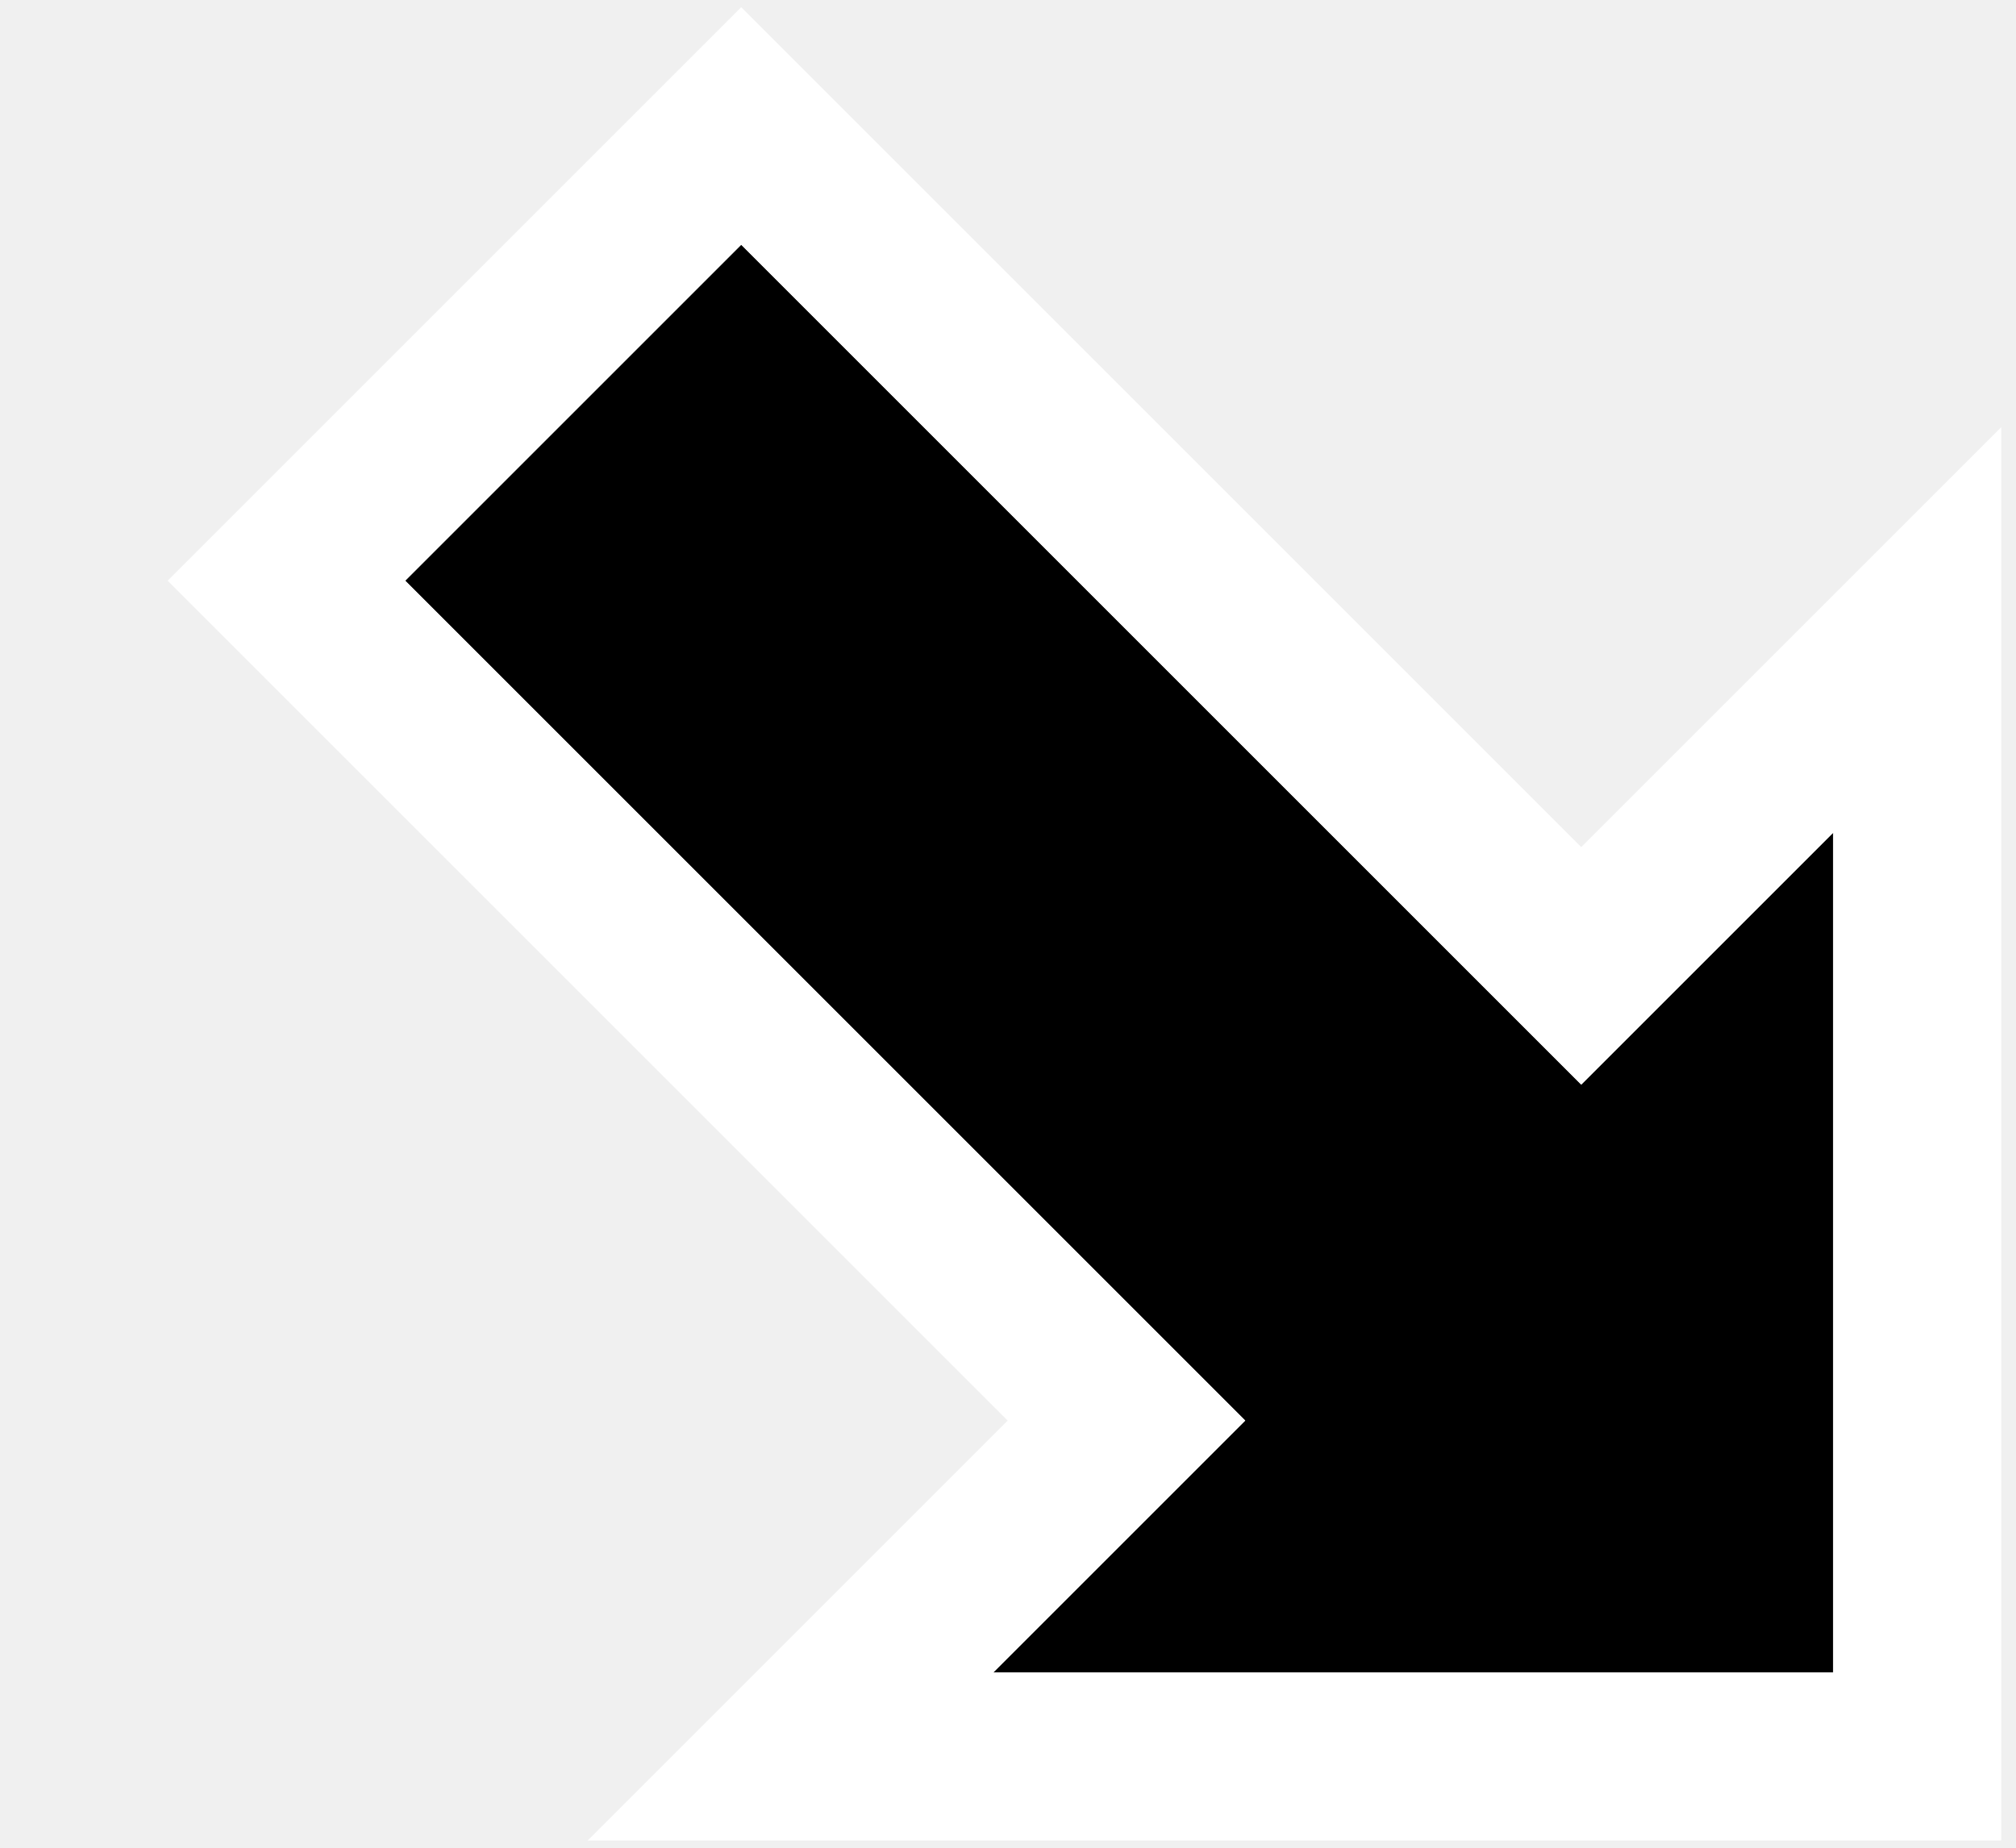
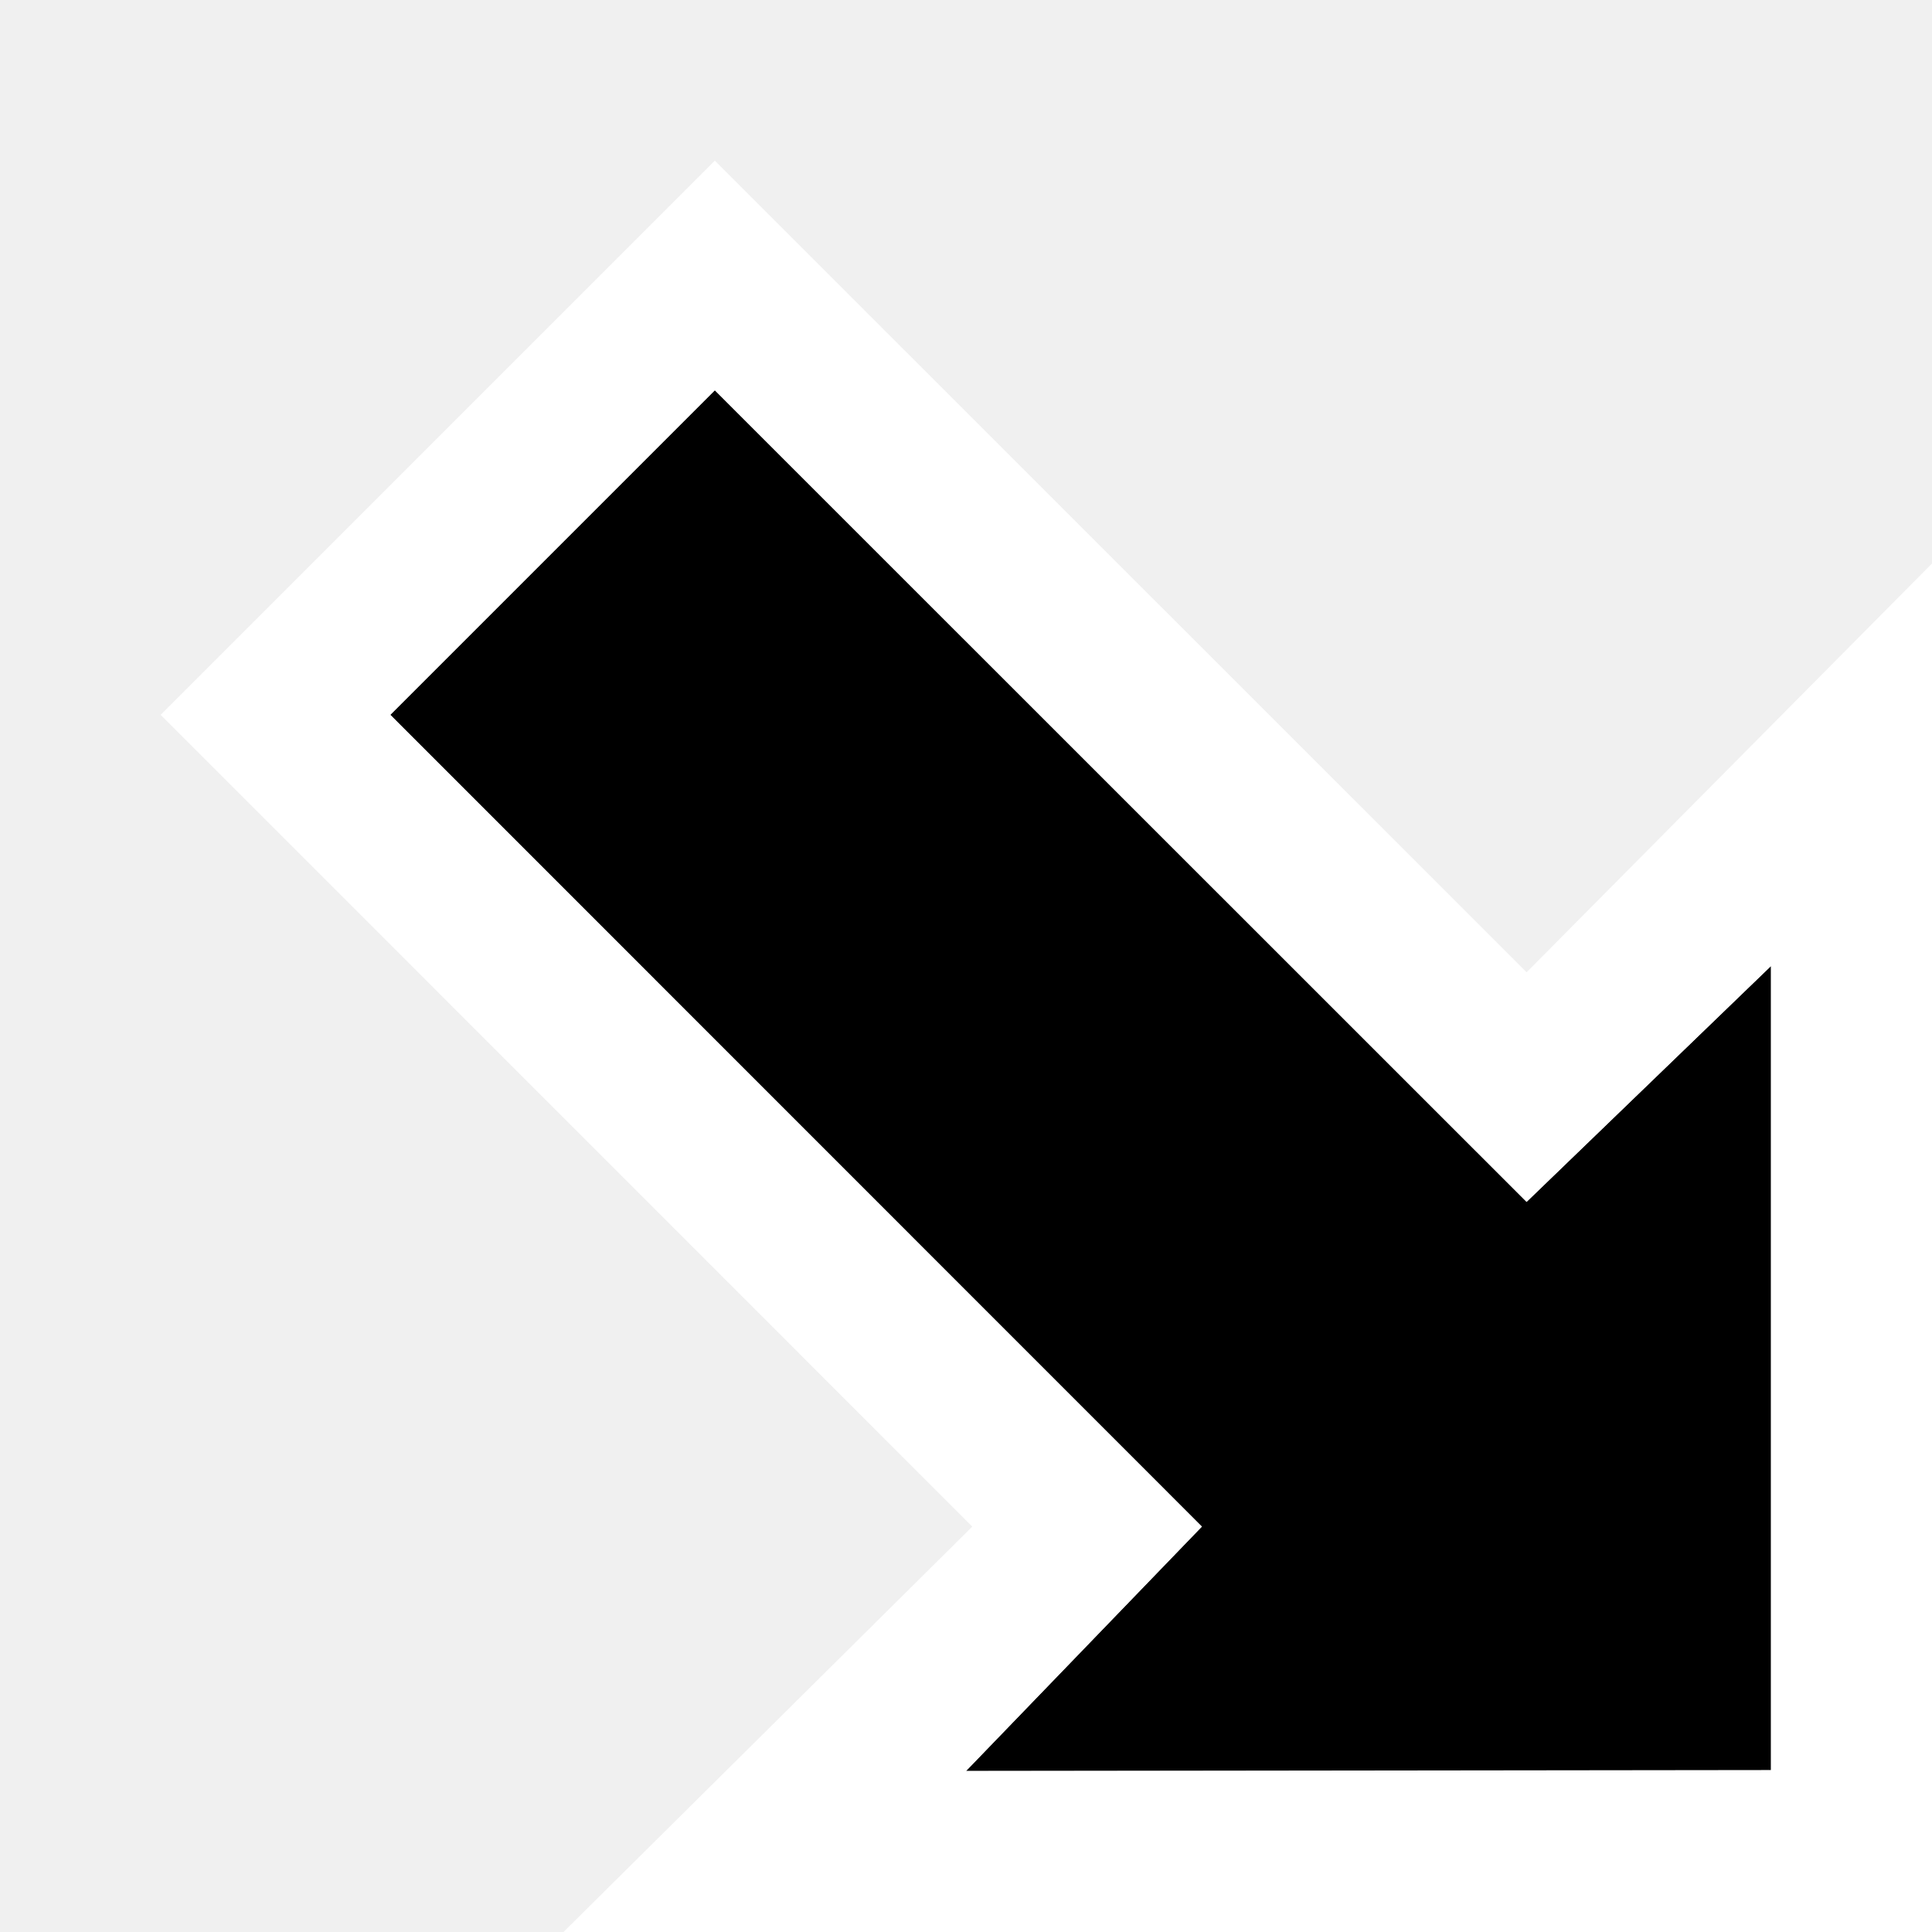
- <svg xmlns="http://www.w3.org/2000/svg" width="12" height="11" viewBox="0 0 12 11" fill="none">
-   <g id="cursor right down">
-     <path id="Union" d="M7.412 8.457L2.412 3.457L4.412 1.457L9.412 6.457L10.912 4.957V9.957H5.912L7.412 8.457Z" fill="black" />
-     <path id="Union (Stroke)" fill-rule="evenodd" clip-rule="evenodd" d="M5.912 9.957L7.412 8.457L2.412 3.457L4.412 1.457L9.412 6.457L10.912 4.957V9.957H5.912ZM9.412 5.043L4.412 0.043L0.998 3.457L5.998 8.457L3.498 10.957H11.912V2.543L9.412 5.043Z" fill="white" />
-   </g>
+ <svg xmlns="http://www.w3.org/2000/svg" width="12" height="12" viewBox="0 0 12 12" fill="none">
+   <path d="M7.465 9.482L2.424 4.44L4.44 2.424L9.482 7.465L11 6V11H6L7.465 9.482Z" fill="black" />
+   <path fill-rule="evenodd" clip-rule="evenodd" d="M6 11L7.465 9.482L2.424 4.44L4.44 2.424L9.482 7.465L11 6V10.994L6 11ZM9.482 6.039L4.44 0.998L0.998 4.44L6.039 9.482L3.5 12H12V3.5L9.482 6.039Z" fill="white" />
</svg>
